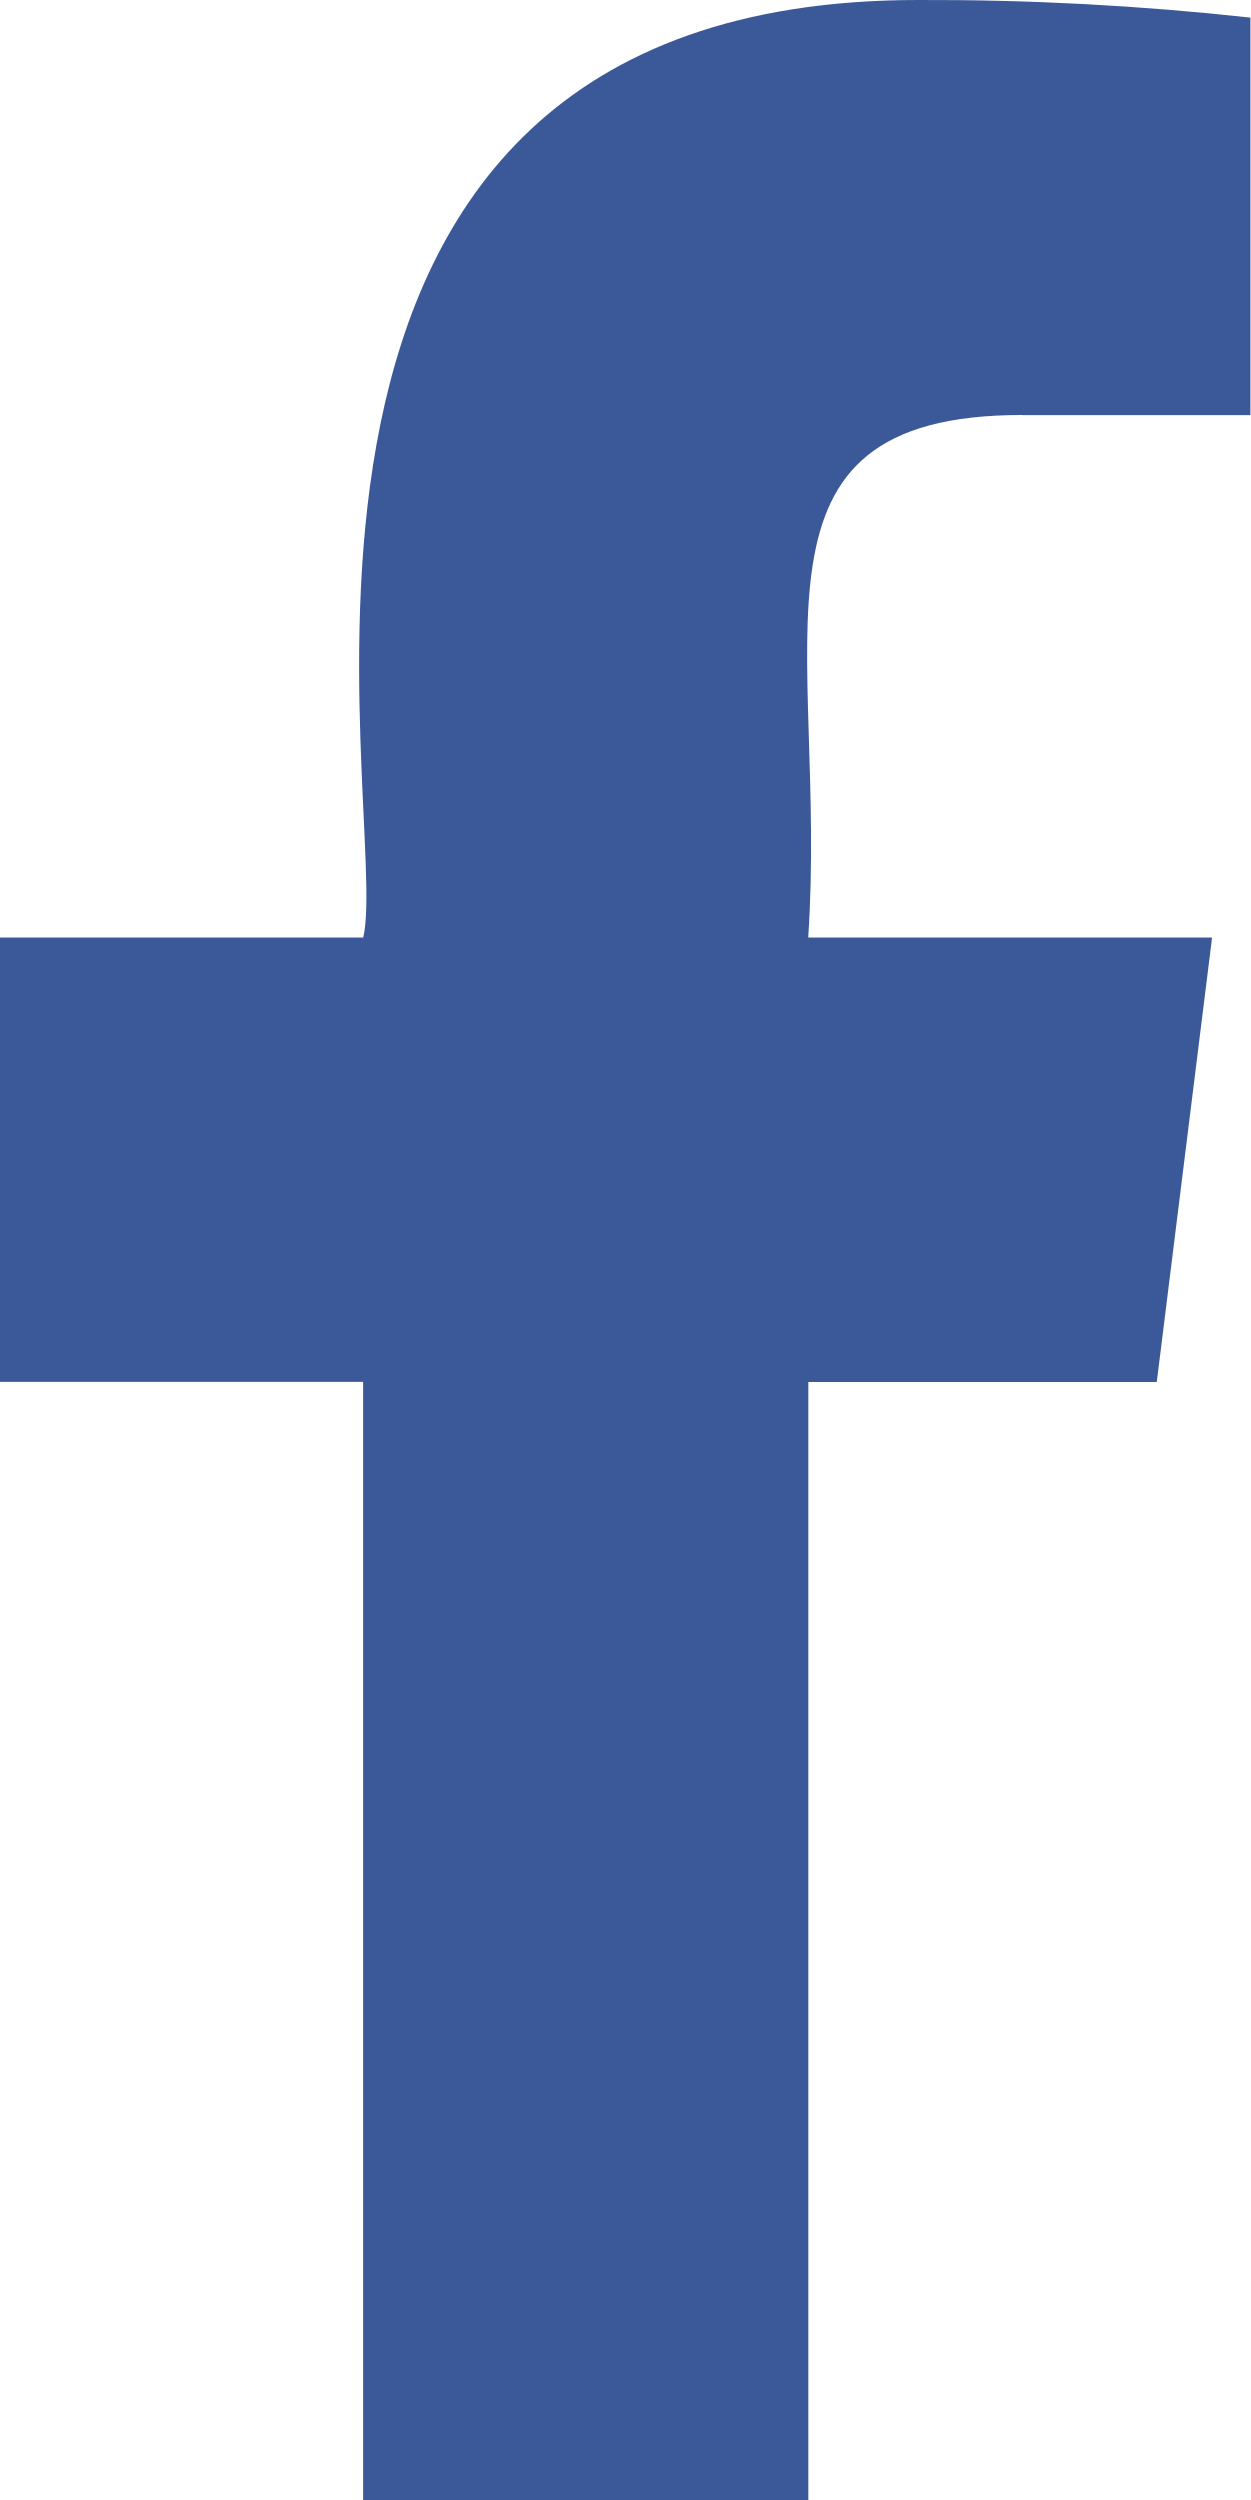
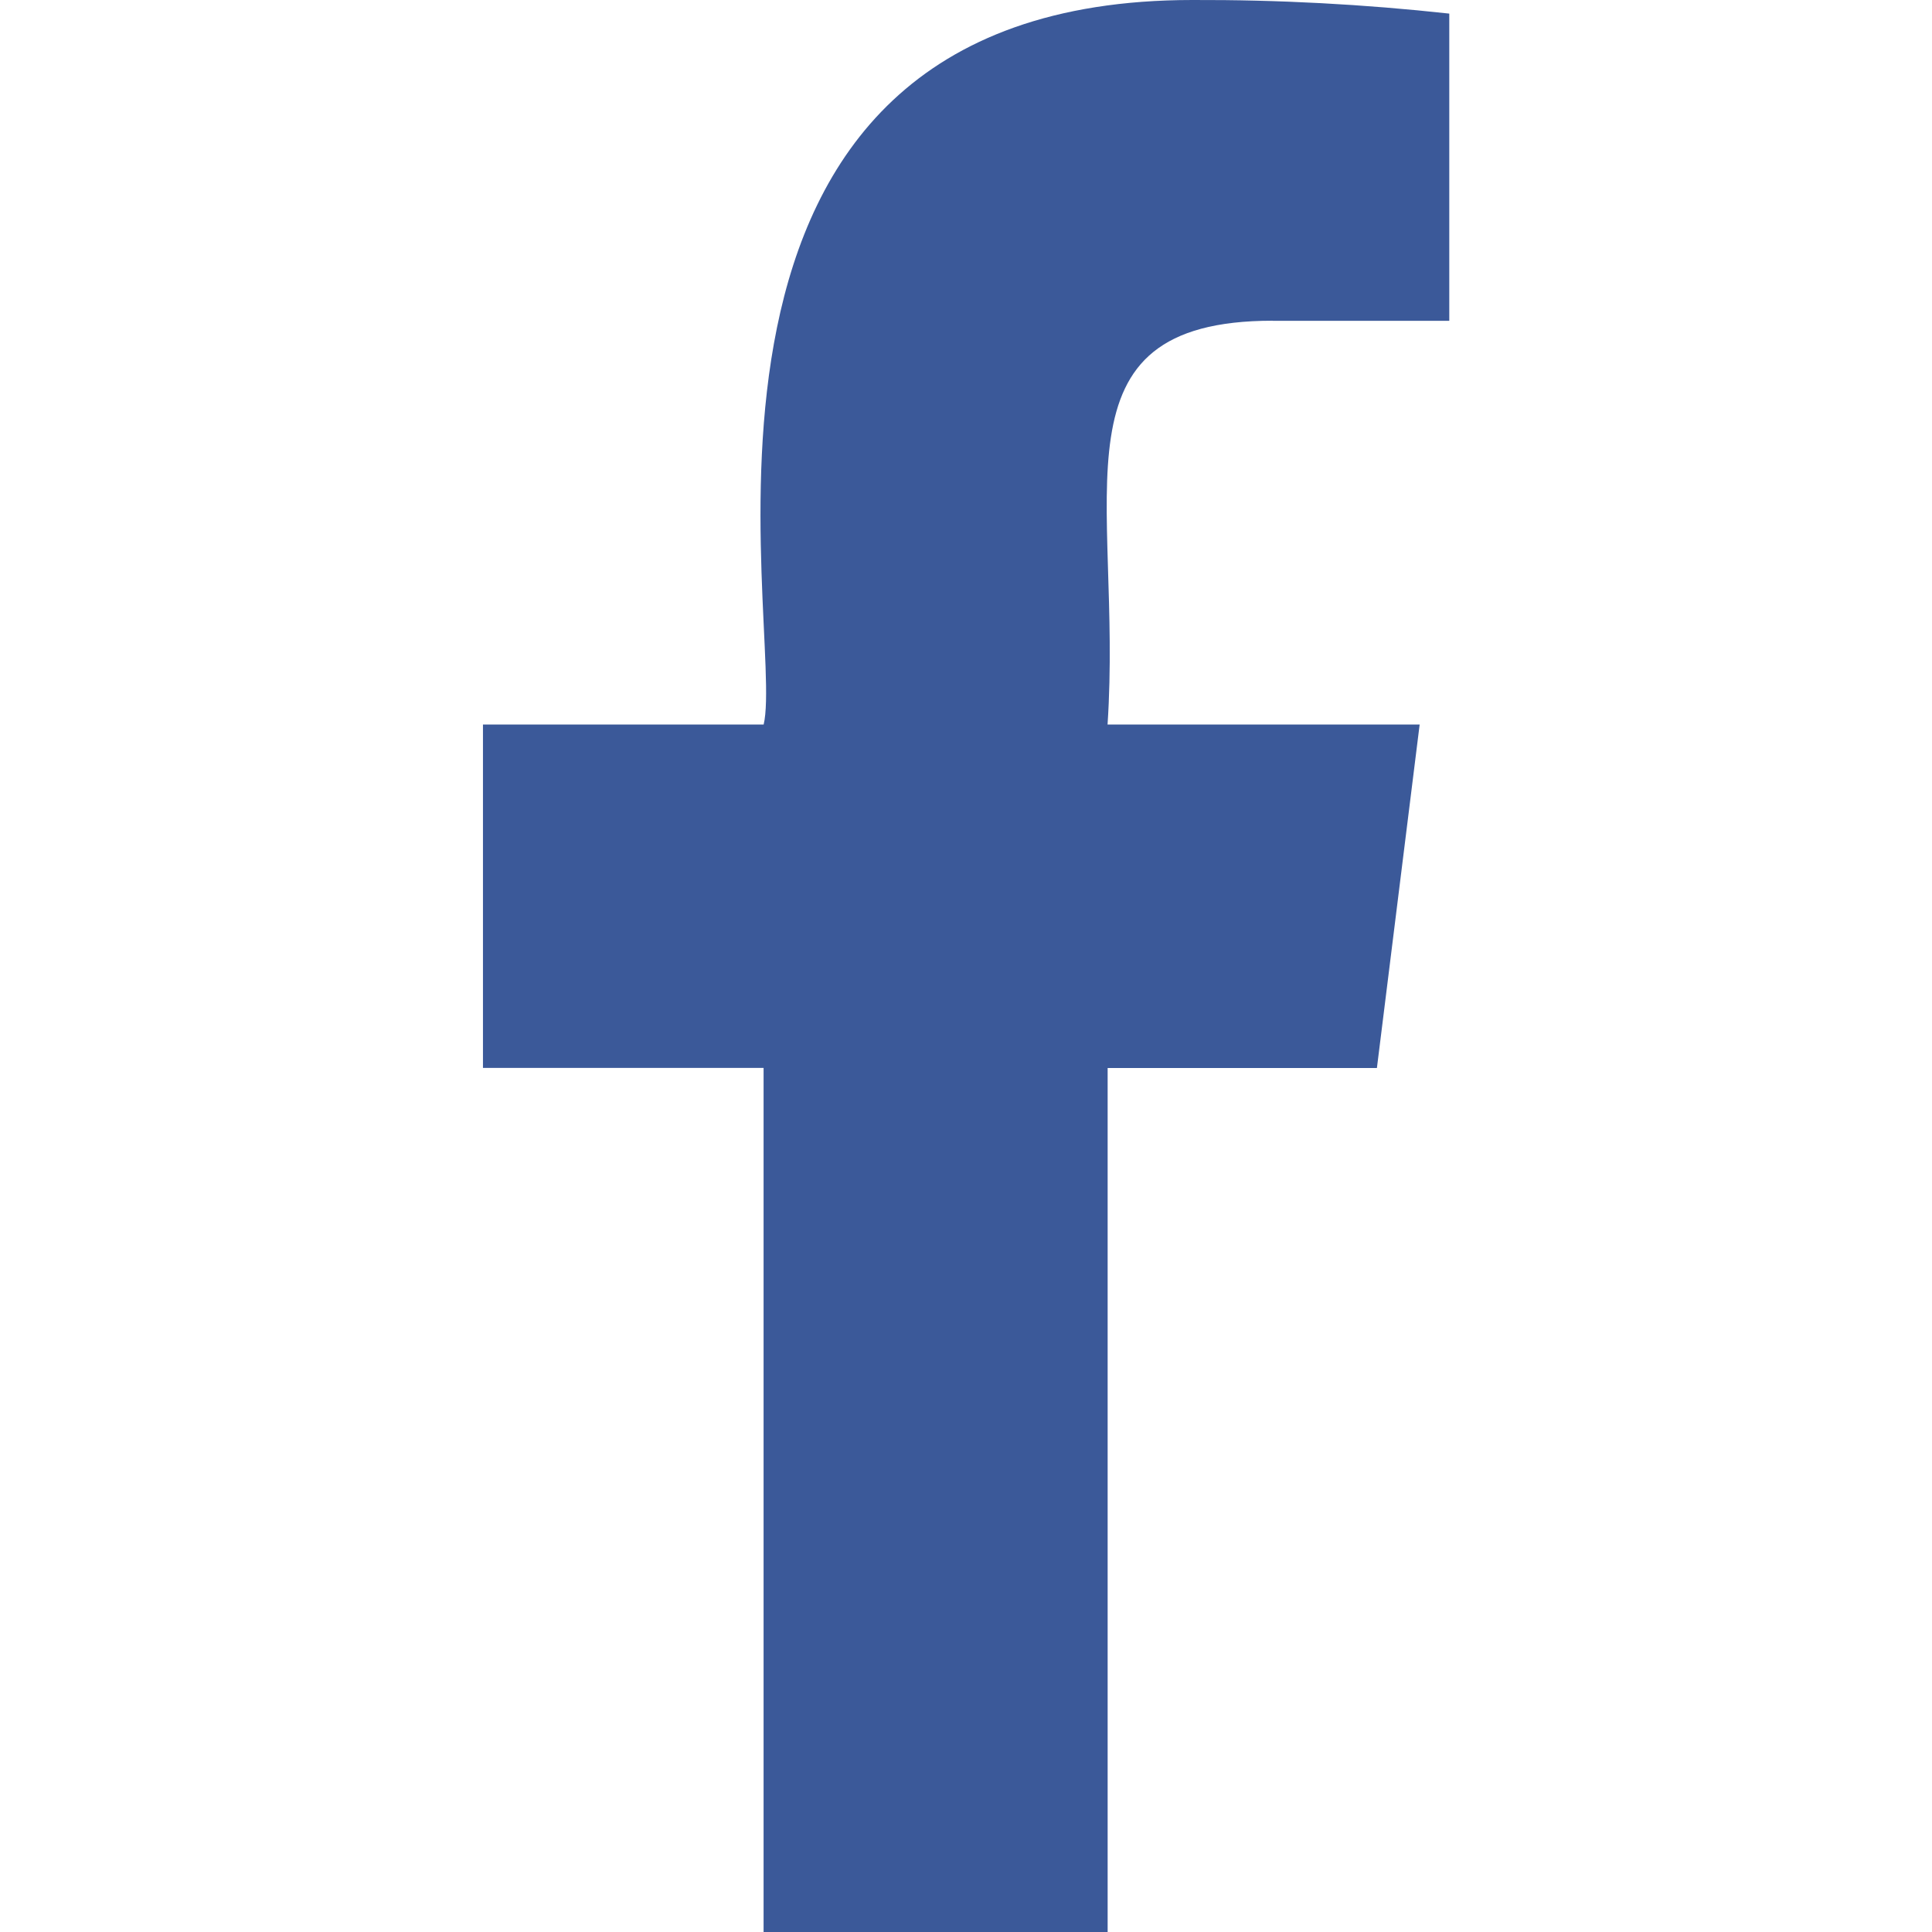
- <svg xmlns="http://www.w3.org/2000/svg" width="12.001" height="24" viewBox="0 0 12.001 24">
+ <svg xmlns="http://www.w3.org/2000/svg" width="24" height="24" viewBox="0 0 12.001 24">
  <defs>
    <style>.a{fill:#3b5999;}</style>
  </defs>
  <path class="a" d="M16,3.985h2.191V.169A28.292,28.292,0,0,0,15,0C8.064,0,9.95,7.85,9.674,9H6.187v4.266H9.673V24h4.274V13.267h3.345L17.823,9H13.946c.188-2.824-.761-5.016,2.051-5.016Z" transform="translate(-6.187)" />
</svg>
